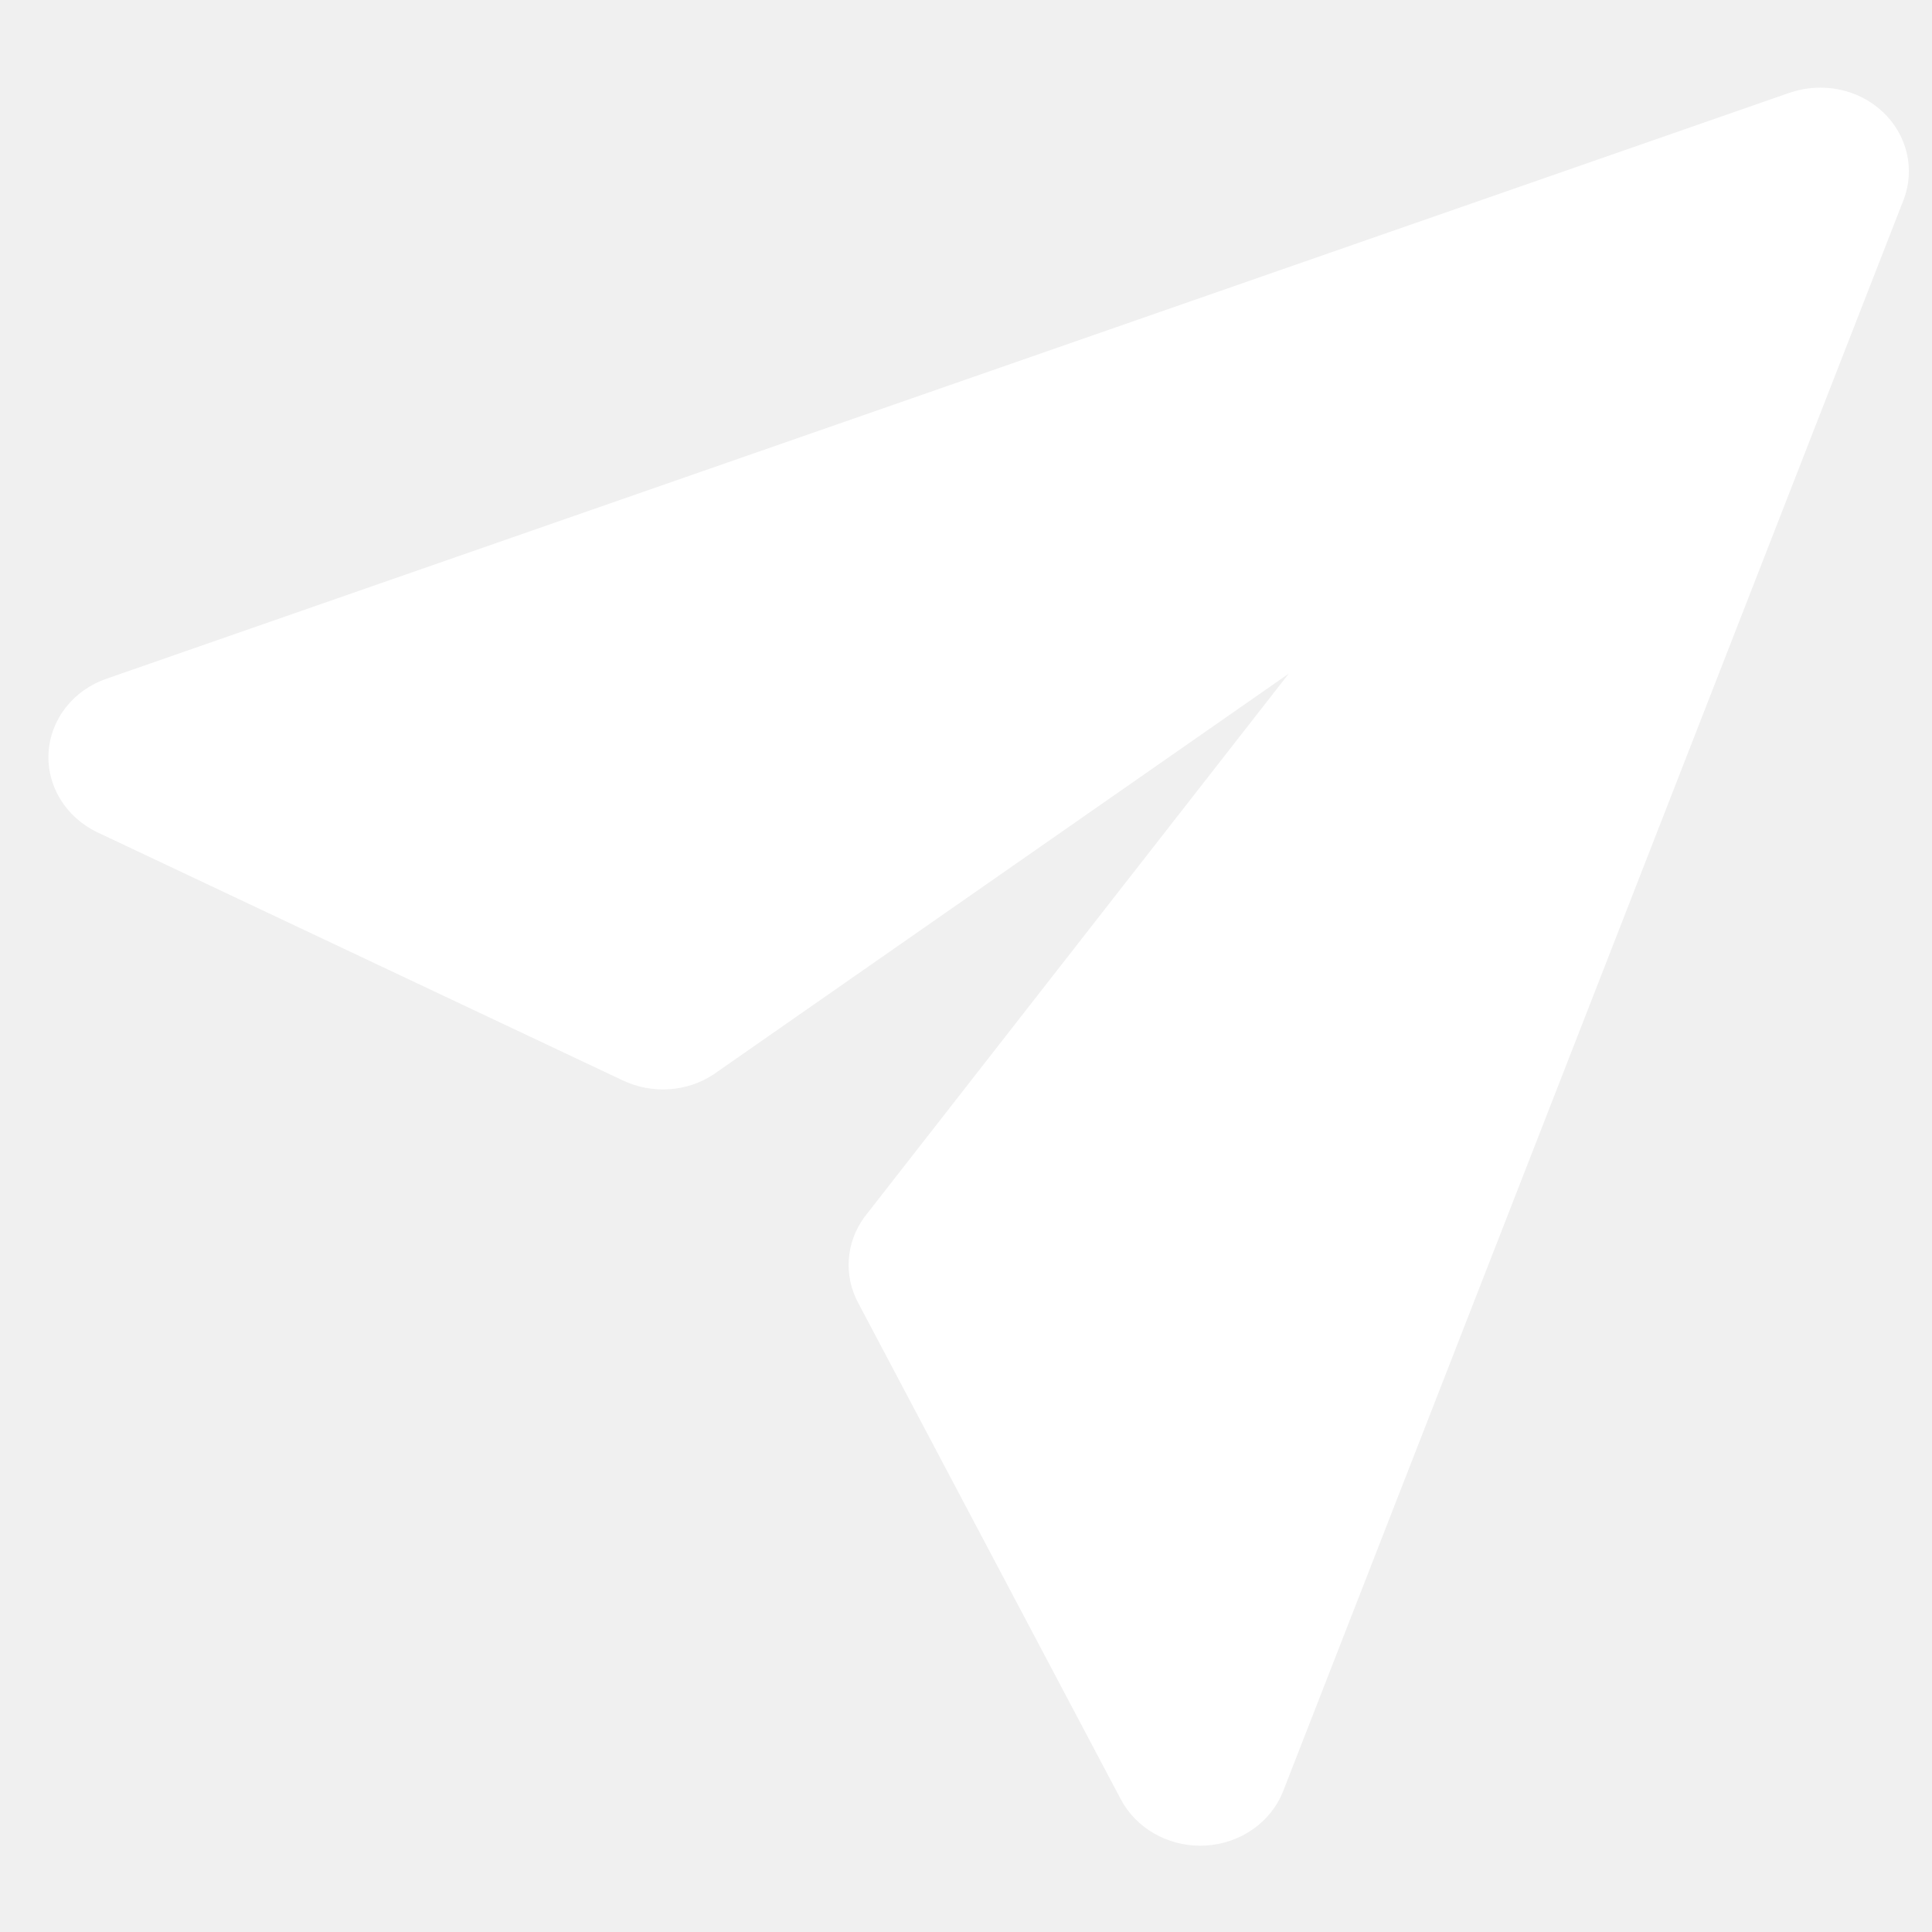
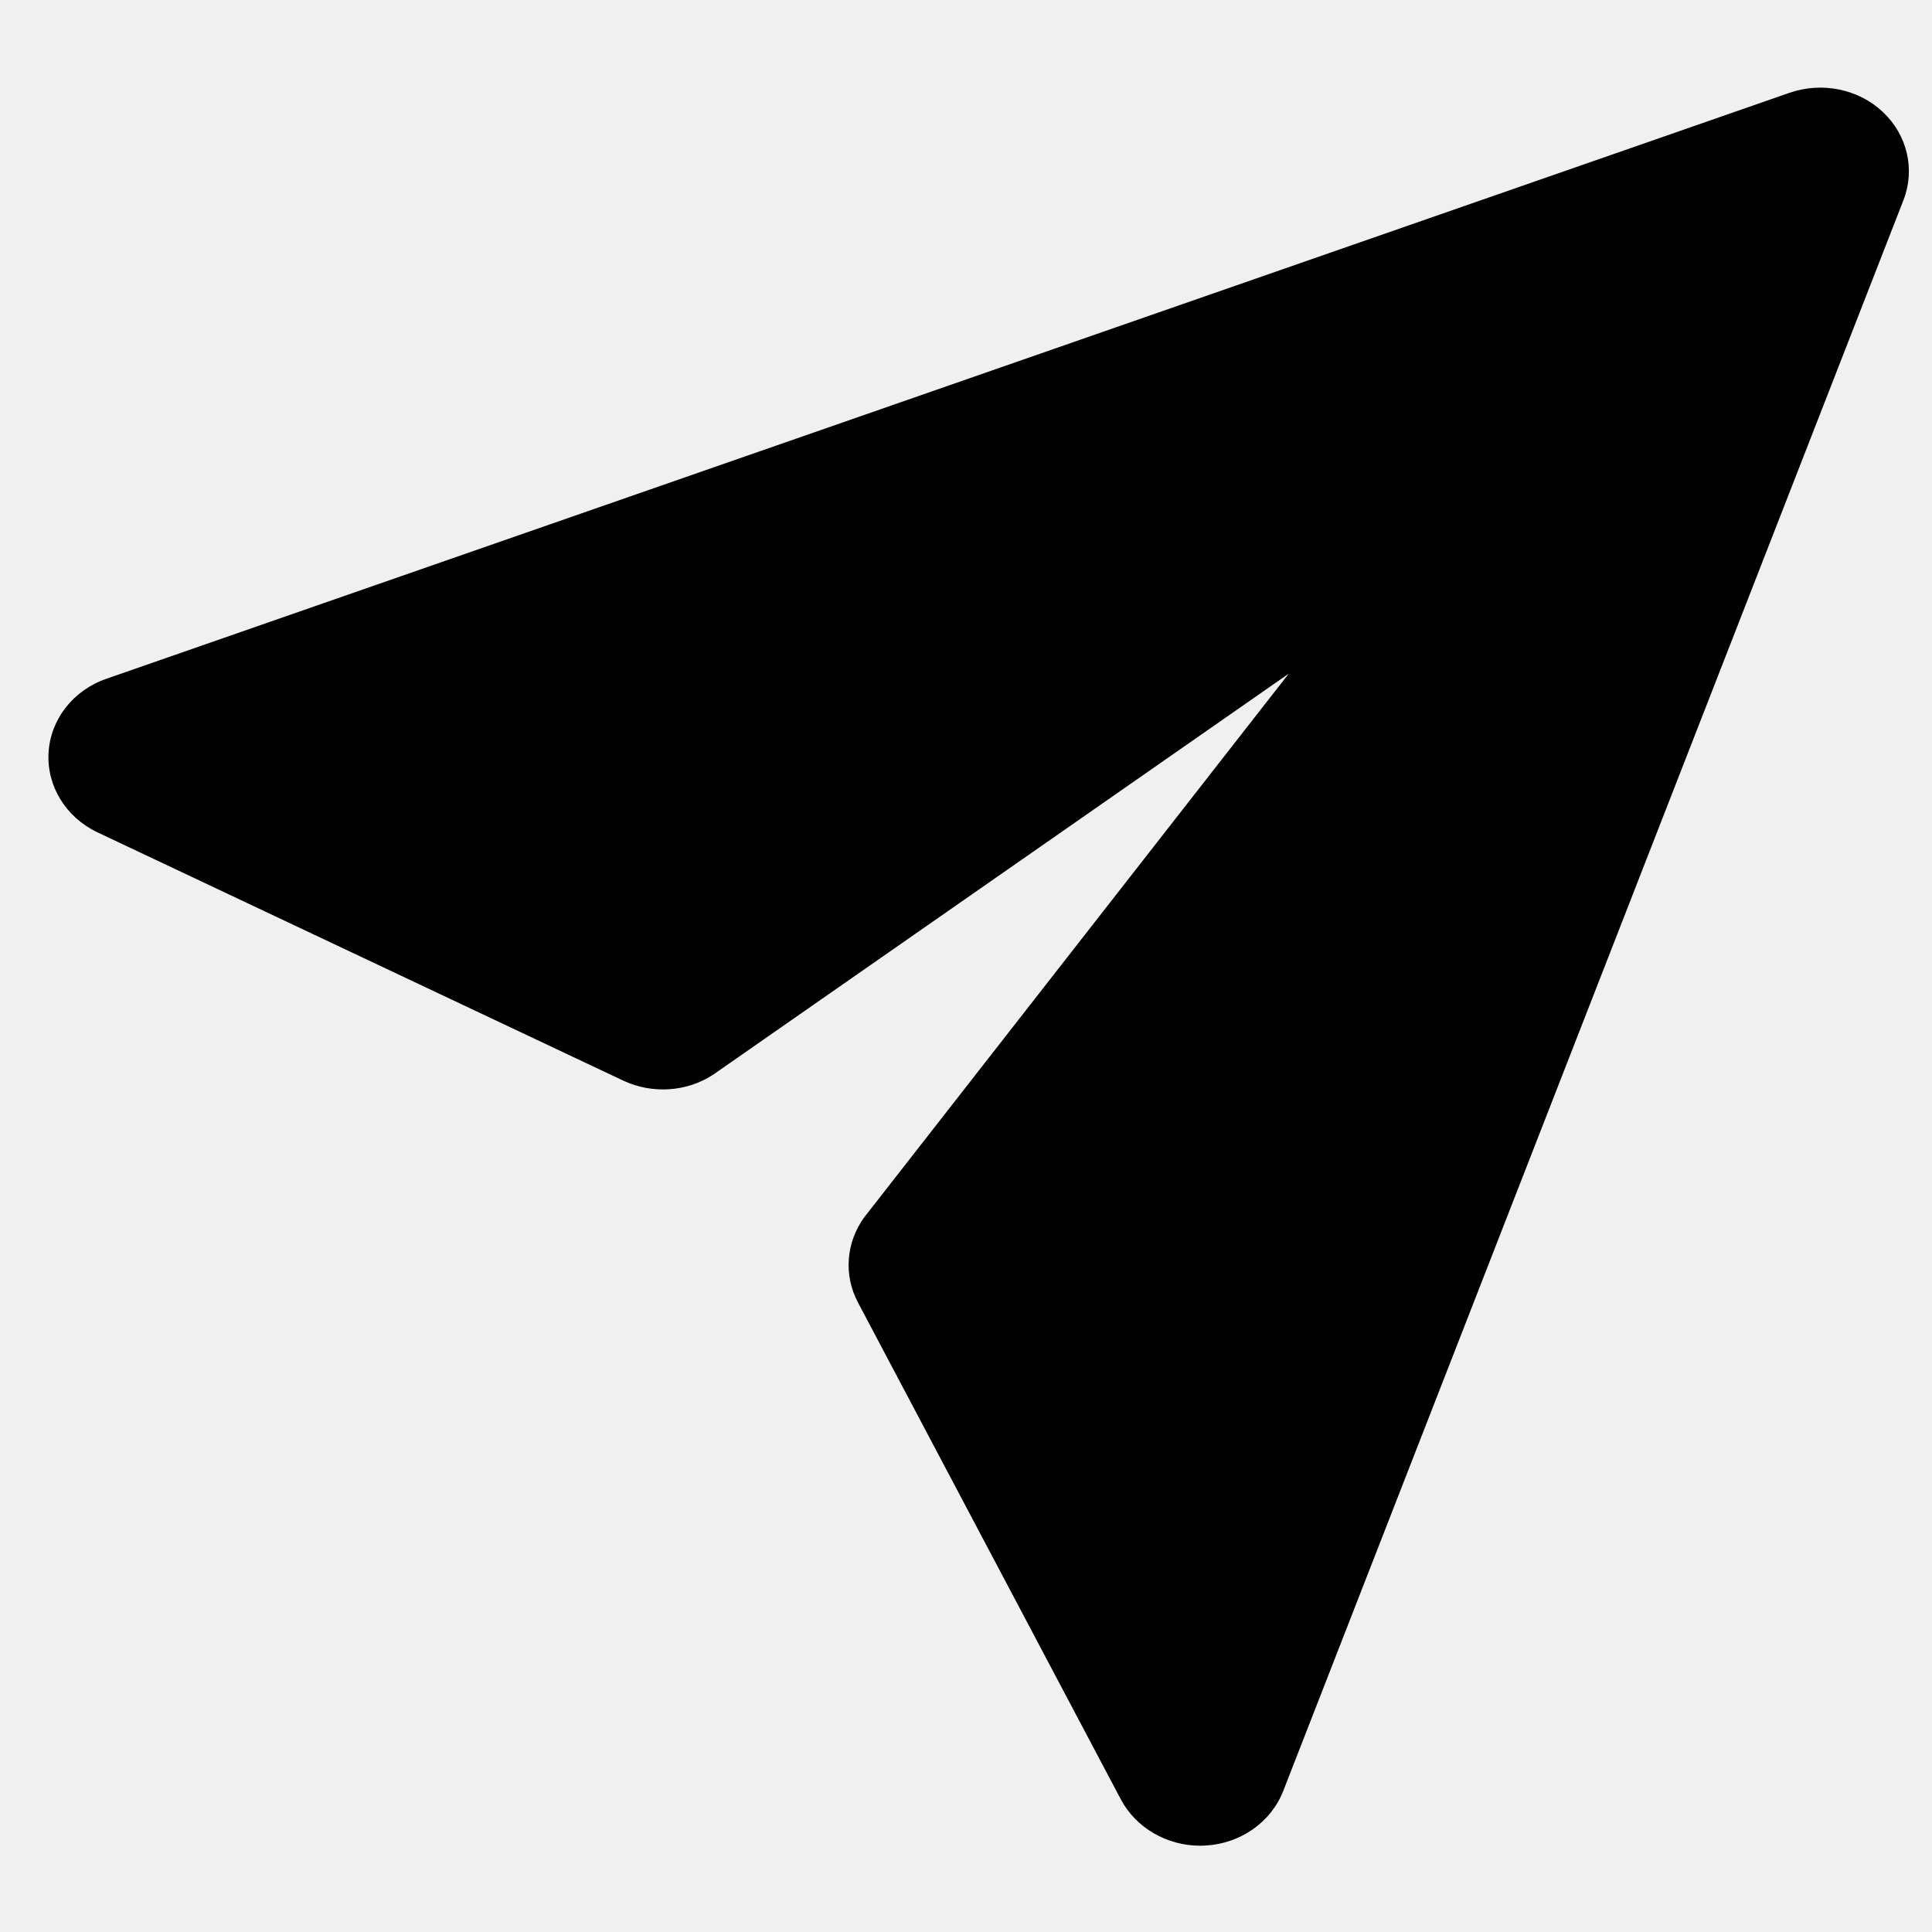
- <svg xmlns="http://www.w3.org/2000/svg" width="15" height="15" viewBox="0 0 15 15" fill="none">
-   <path d="M9.318 14.33C9.059 14.33 8.819 14.191 8.702 13.97L6.661 10.112C6.549 9.9 6.568 9.647 6.71 9.451L10.006 5.23L5.538 8.343C5.331 8.479 5.063 8.495 4.839 8.39L0.756 6.462C0.511 6.345 0.362 6.103 0.377 5.844C0.392 5.585 0.568 5.359 0.826 5.27L13.895 0.72C14.146 0.634 14.429 0.69 14.619 0.87C14.809 1.049 14.871 1.317 14.778 1.555L9.963 13.905C9.868 14.148 9.63 14.315 9.356 14.329C9.343 14.329 9.33 14.33 9.318 14.33Z" fill="white" />
+ <svg xmlns="http://www.w3.org/2000/svg" id="icon-telegram" width="15" height="15" viewBox="0 0 15 15" fill="">
+   <path d="M9.318 14.33C9.059 14.33 8.819 14.191 8.702 13.97L6.661 10.112C6.549 9.9 6.568 9.647 6.71 9.451L10.006 5.23L5.538 8.343C5.331 8.479 5.063 8.495 4.839 8.39L0.756 6.462C0.511 6.345 0.362 6.103 0.377 5.844C0.392 5.585 0.568 5.359 0.826 5.27L13.895 0.72C14.146 0.634 14.429 0.69 14.619 0.87C14.809 1.049 14.871 1.317 14.778 1.555L9.963 13.905C9.868 14.148 9.63 14.315 9.356 14.329C9.343 14.329 9.33 14.33 9.318 14.33Z" fill="" />
</svg>
